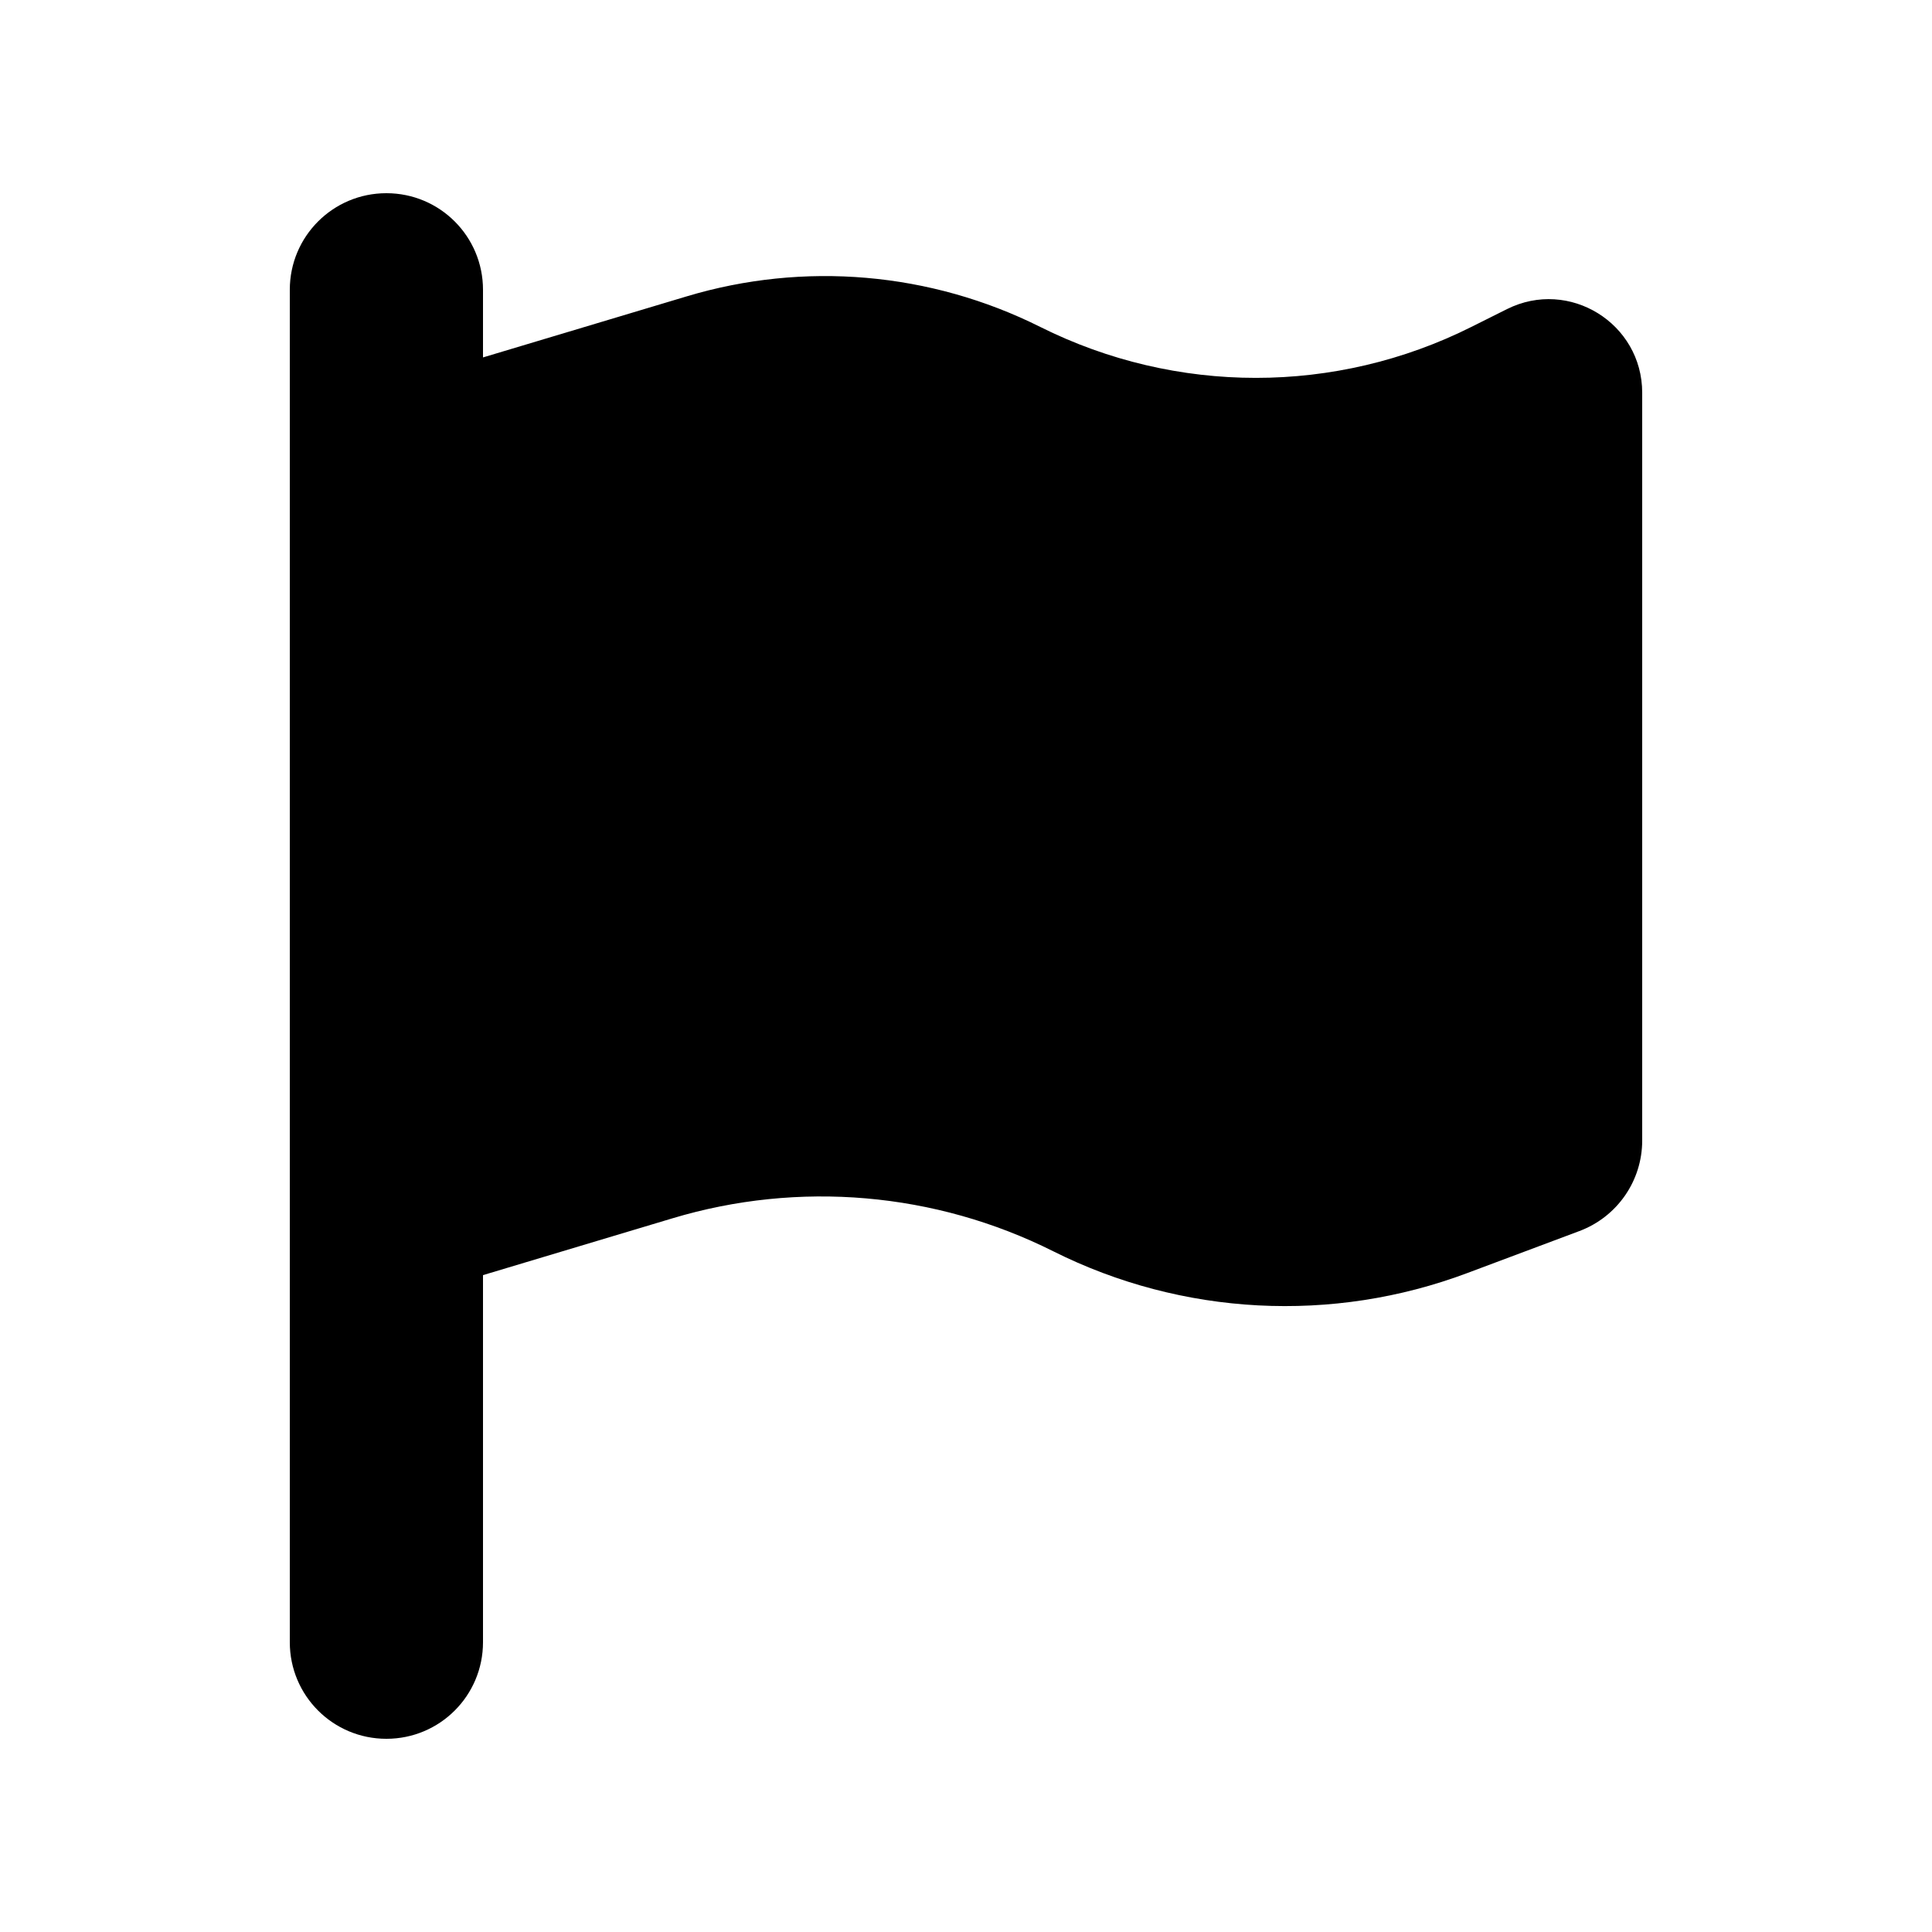
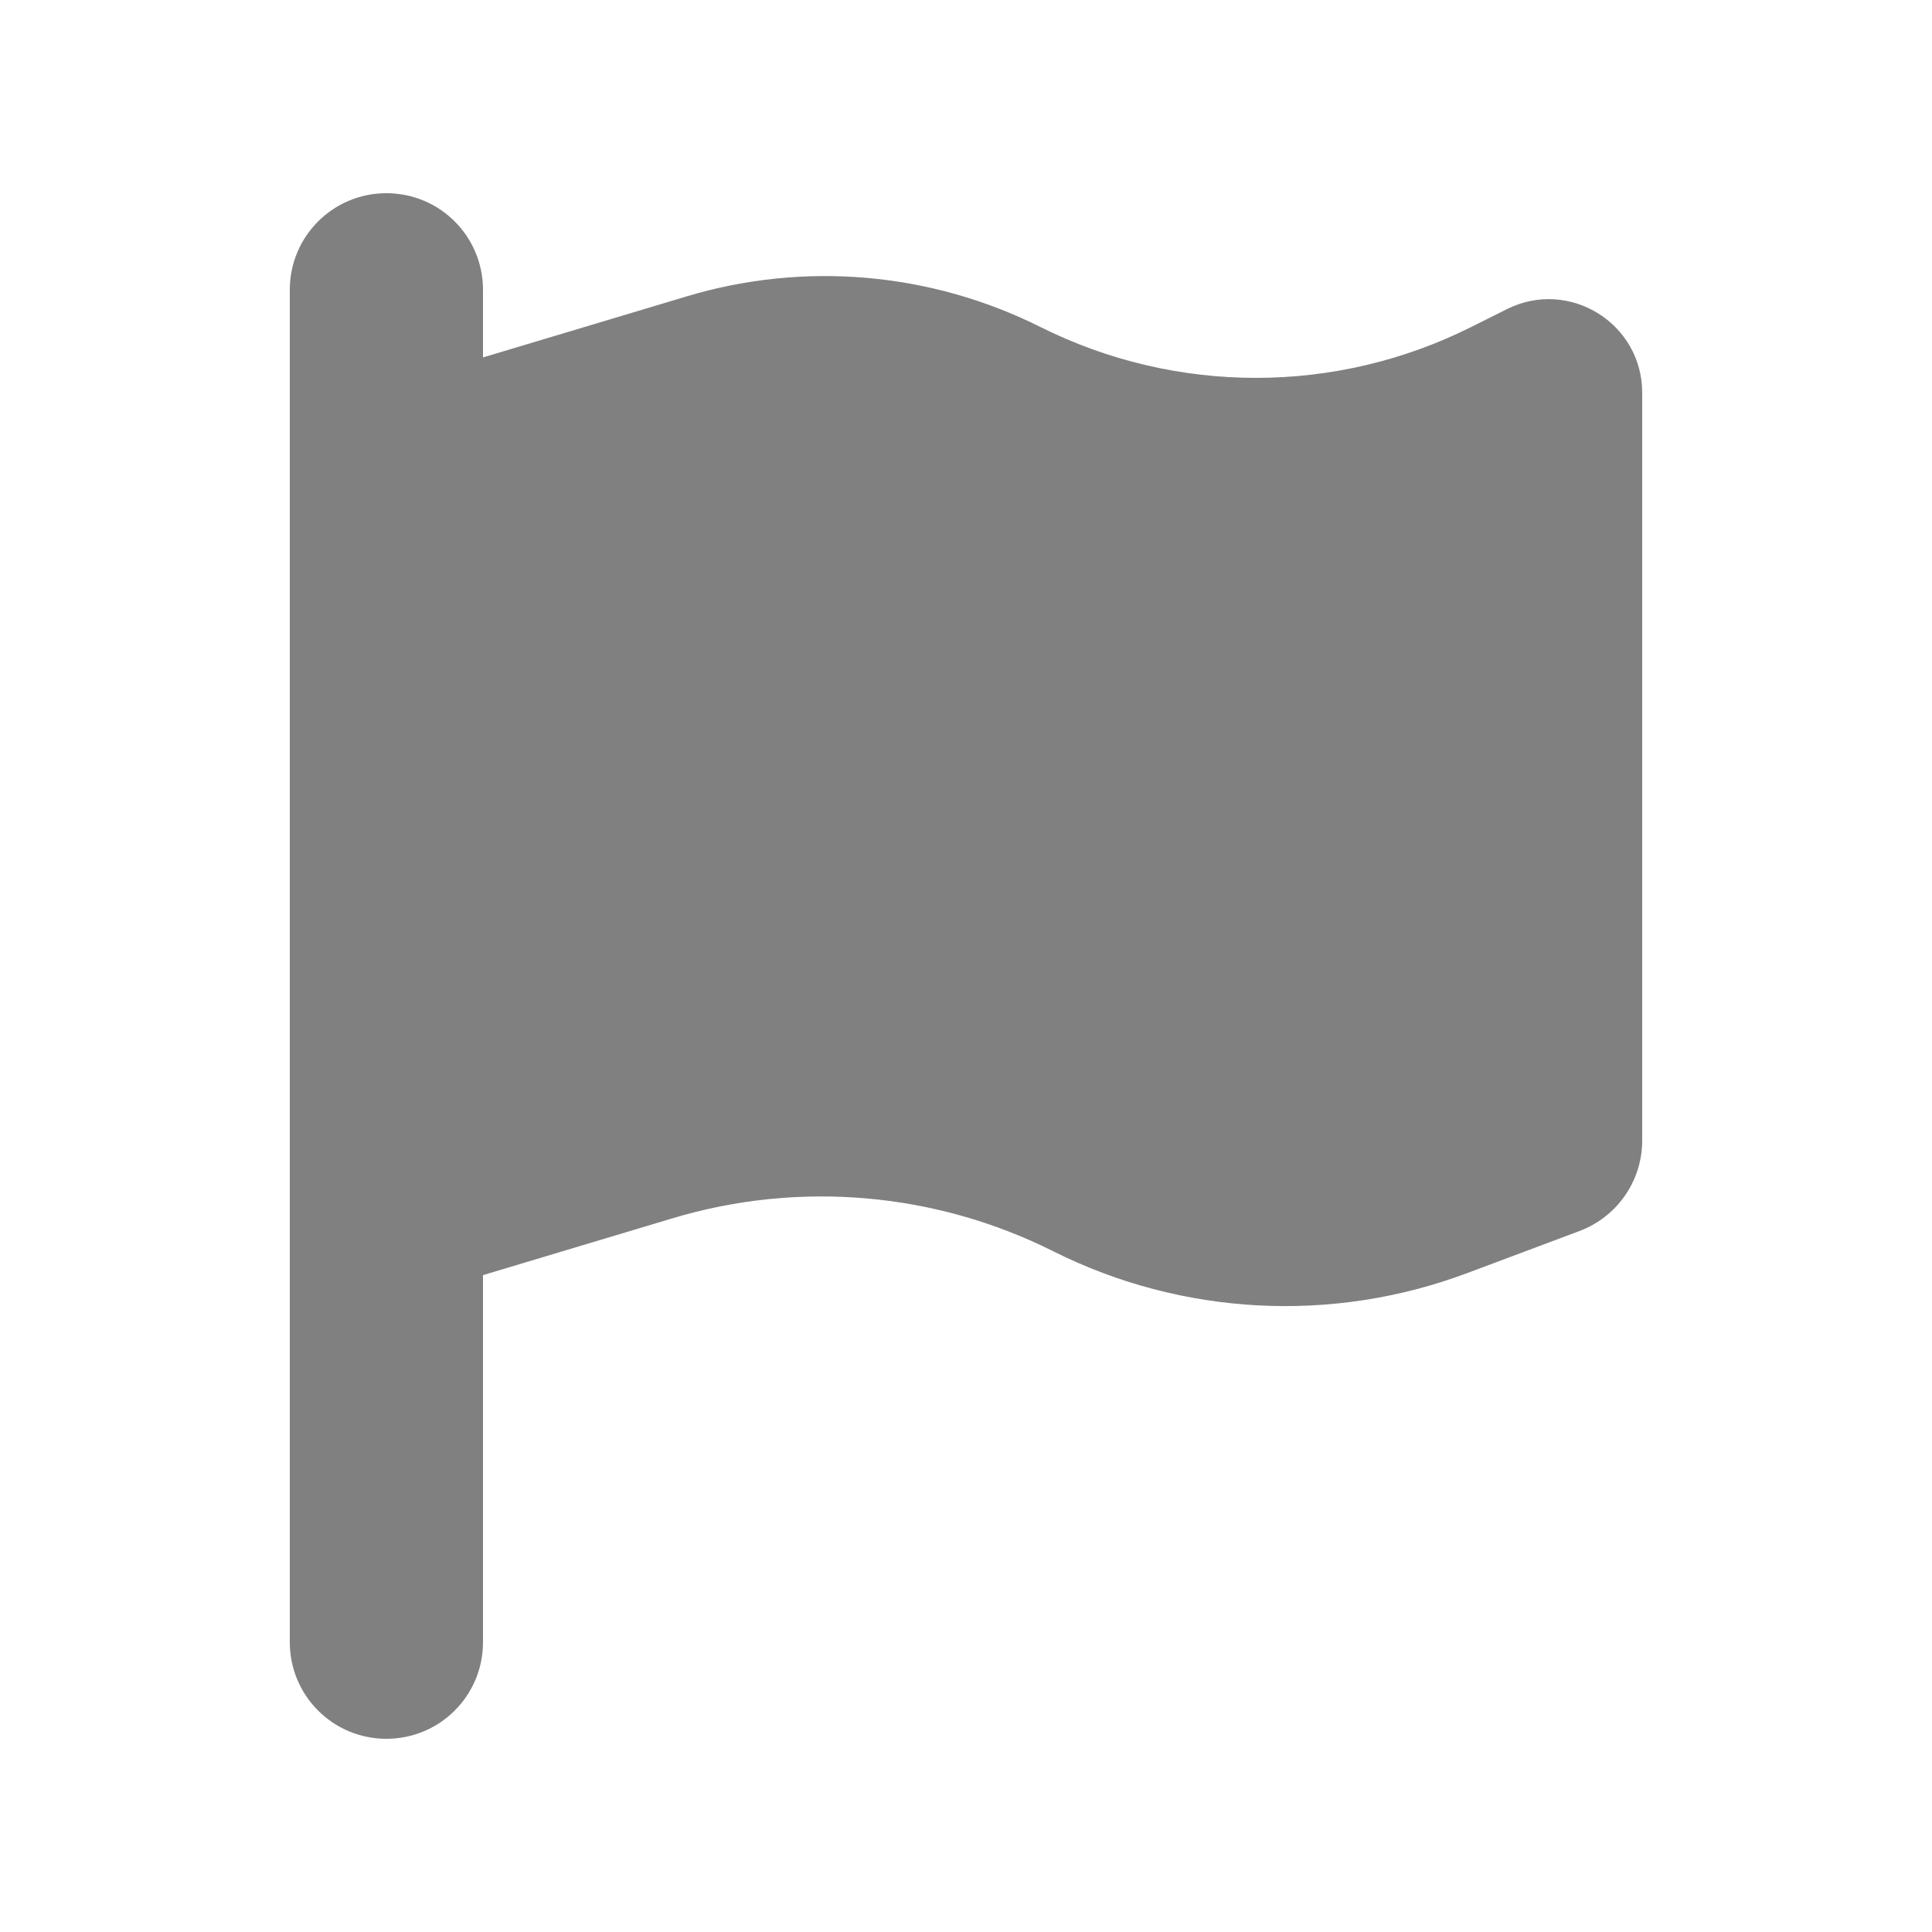
- <svg xmlns="http://www.w3.org/2000/svg" viewBox="0 0 640 640">
+ <svg xmlns="http://www.w3.org/2000/svg" fill="#808080" viewBox="0 0 640 640">
  <path d="M160 96C160 78.3 145.7 64 128 64C110.3 64 96 78.3 96 96L96 544C96 561.7 110.3 576 128 576C145.7 576 160 561.7 160 544L160 422.4L222.7 403.6C264.6 391 309.8 394.9 348.9 414.5C391.6 435.9 441.4 438.5 486.1 421.7L523.2 407.8C535.7 403.1 544 391.2 544 377.8L544 130.1C544 107.1 519.8 92.1 499.2 102.4L487.4 108.3C442.5 130.8 389.6 130.8 344.6 108.3C308.2 90.1 266.3 86.5 227.4 98.2L160 118.4L160 96z" />
</svg>
